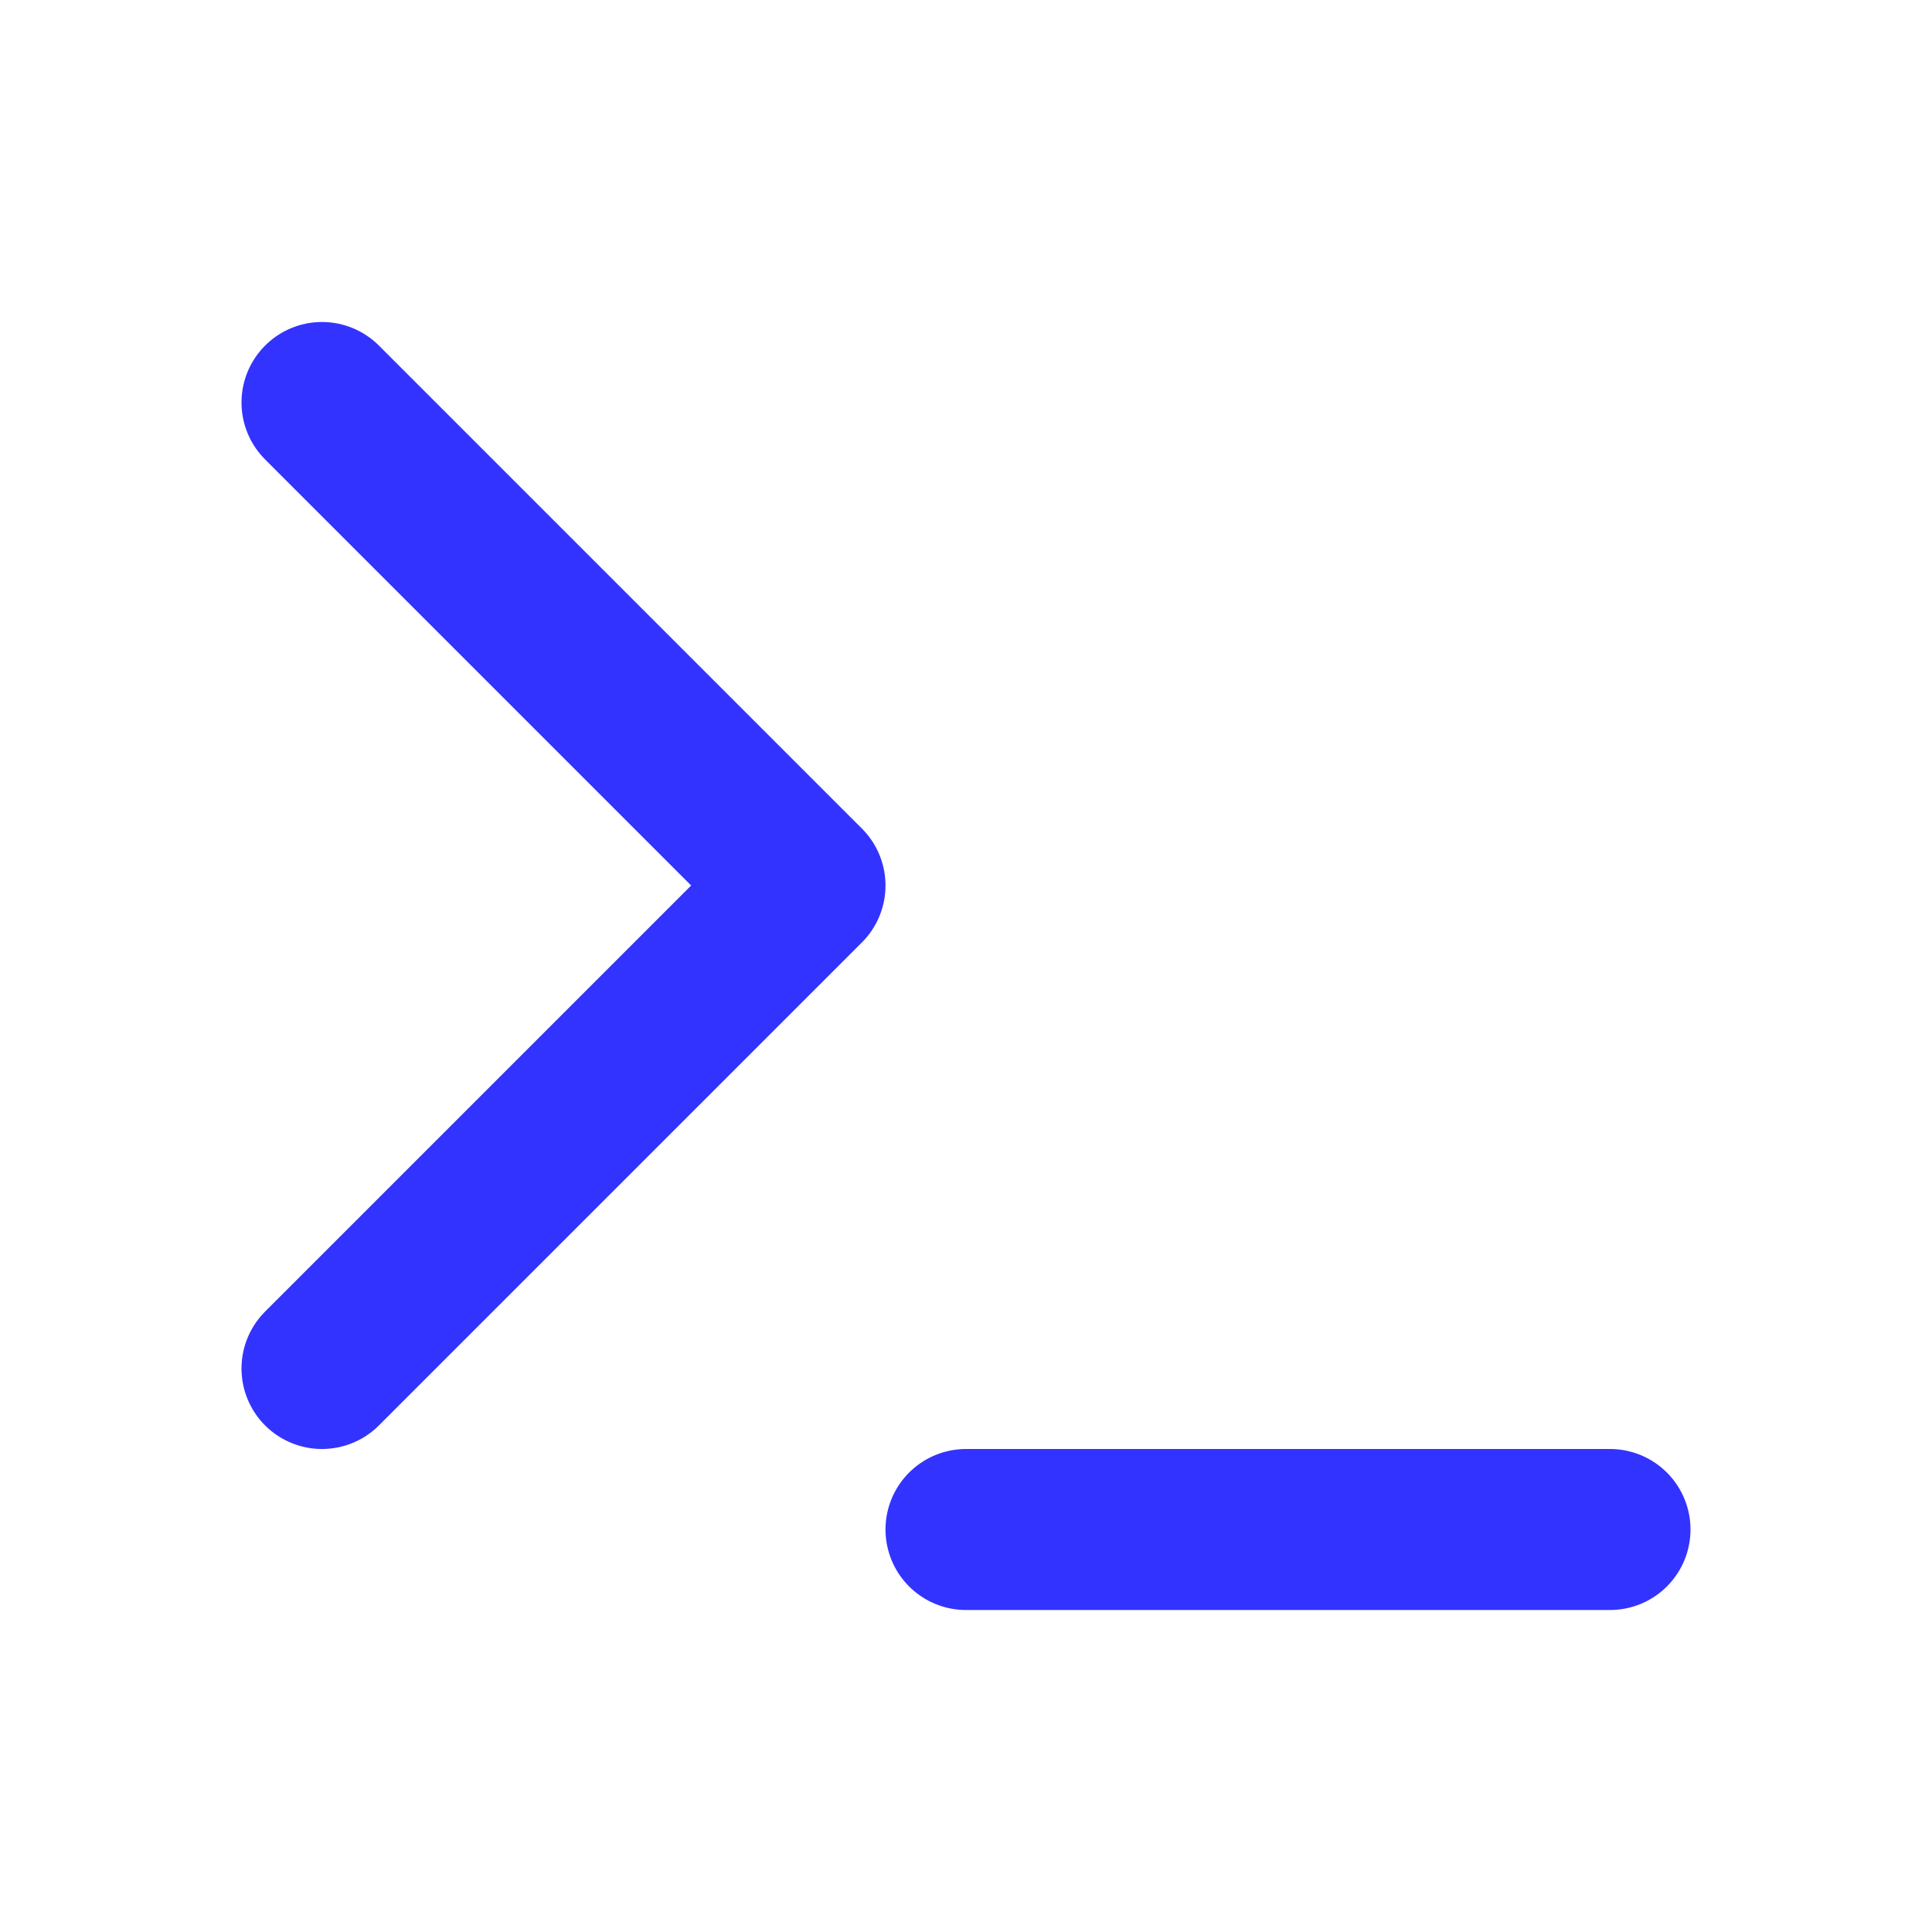
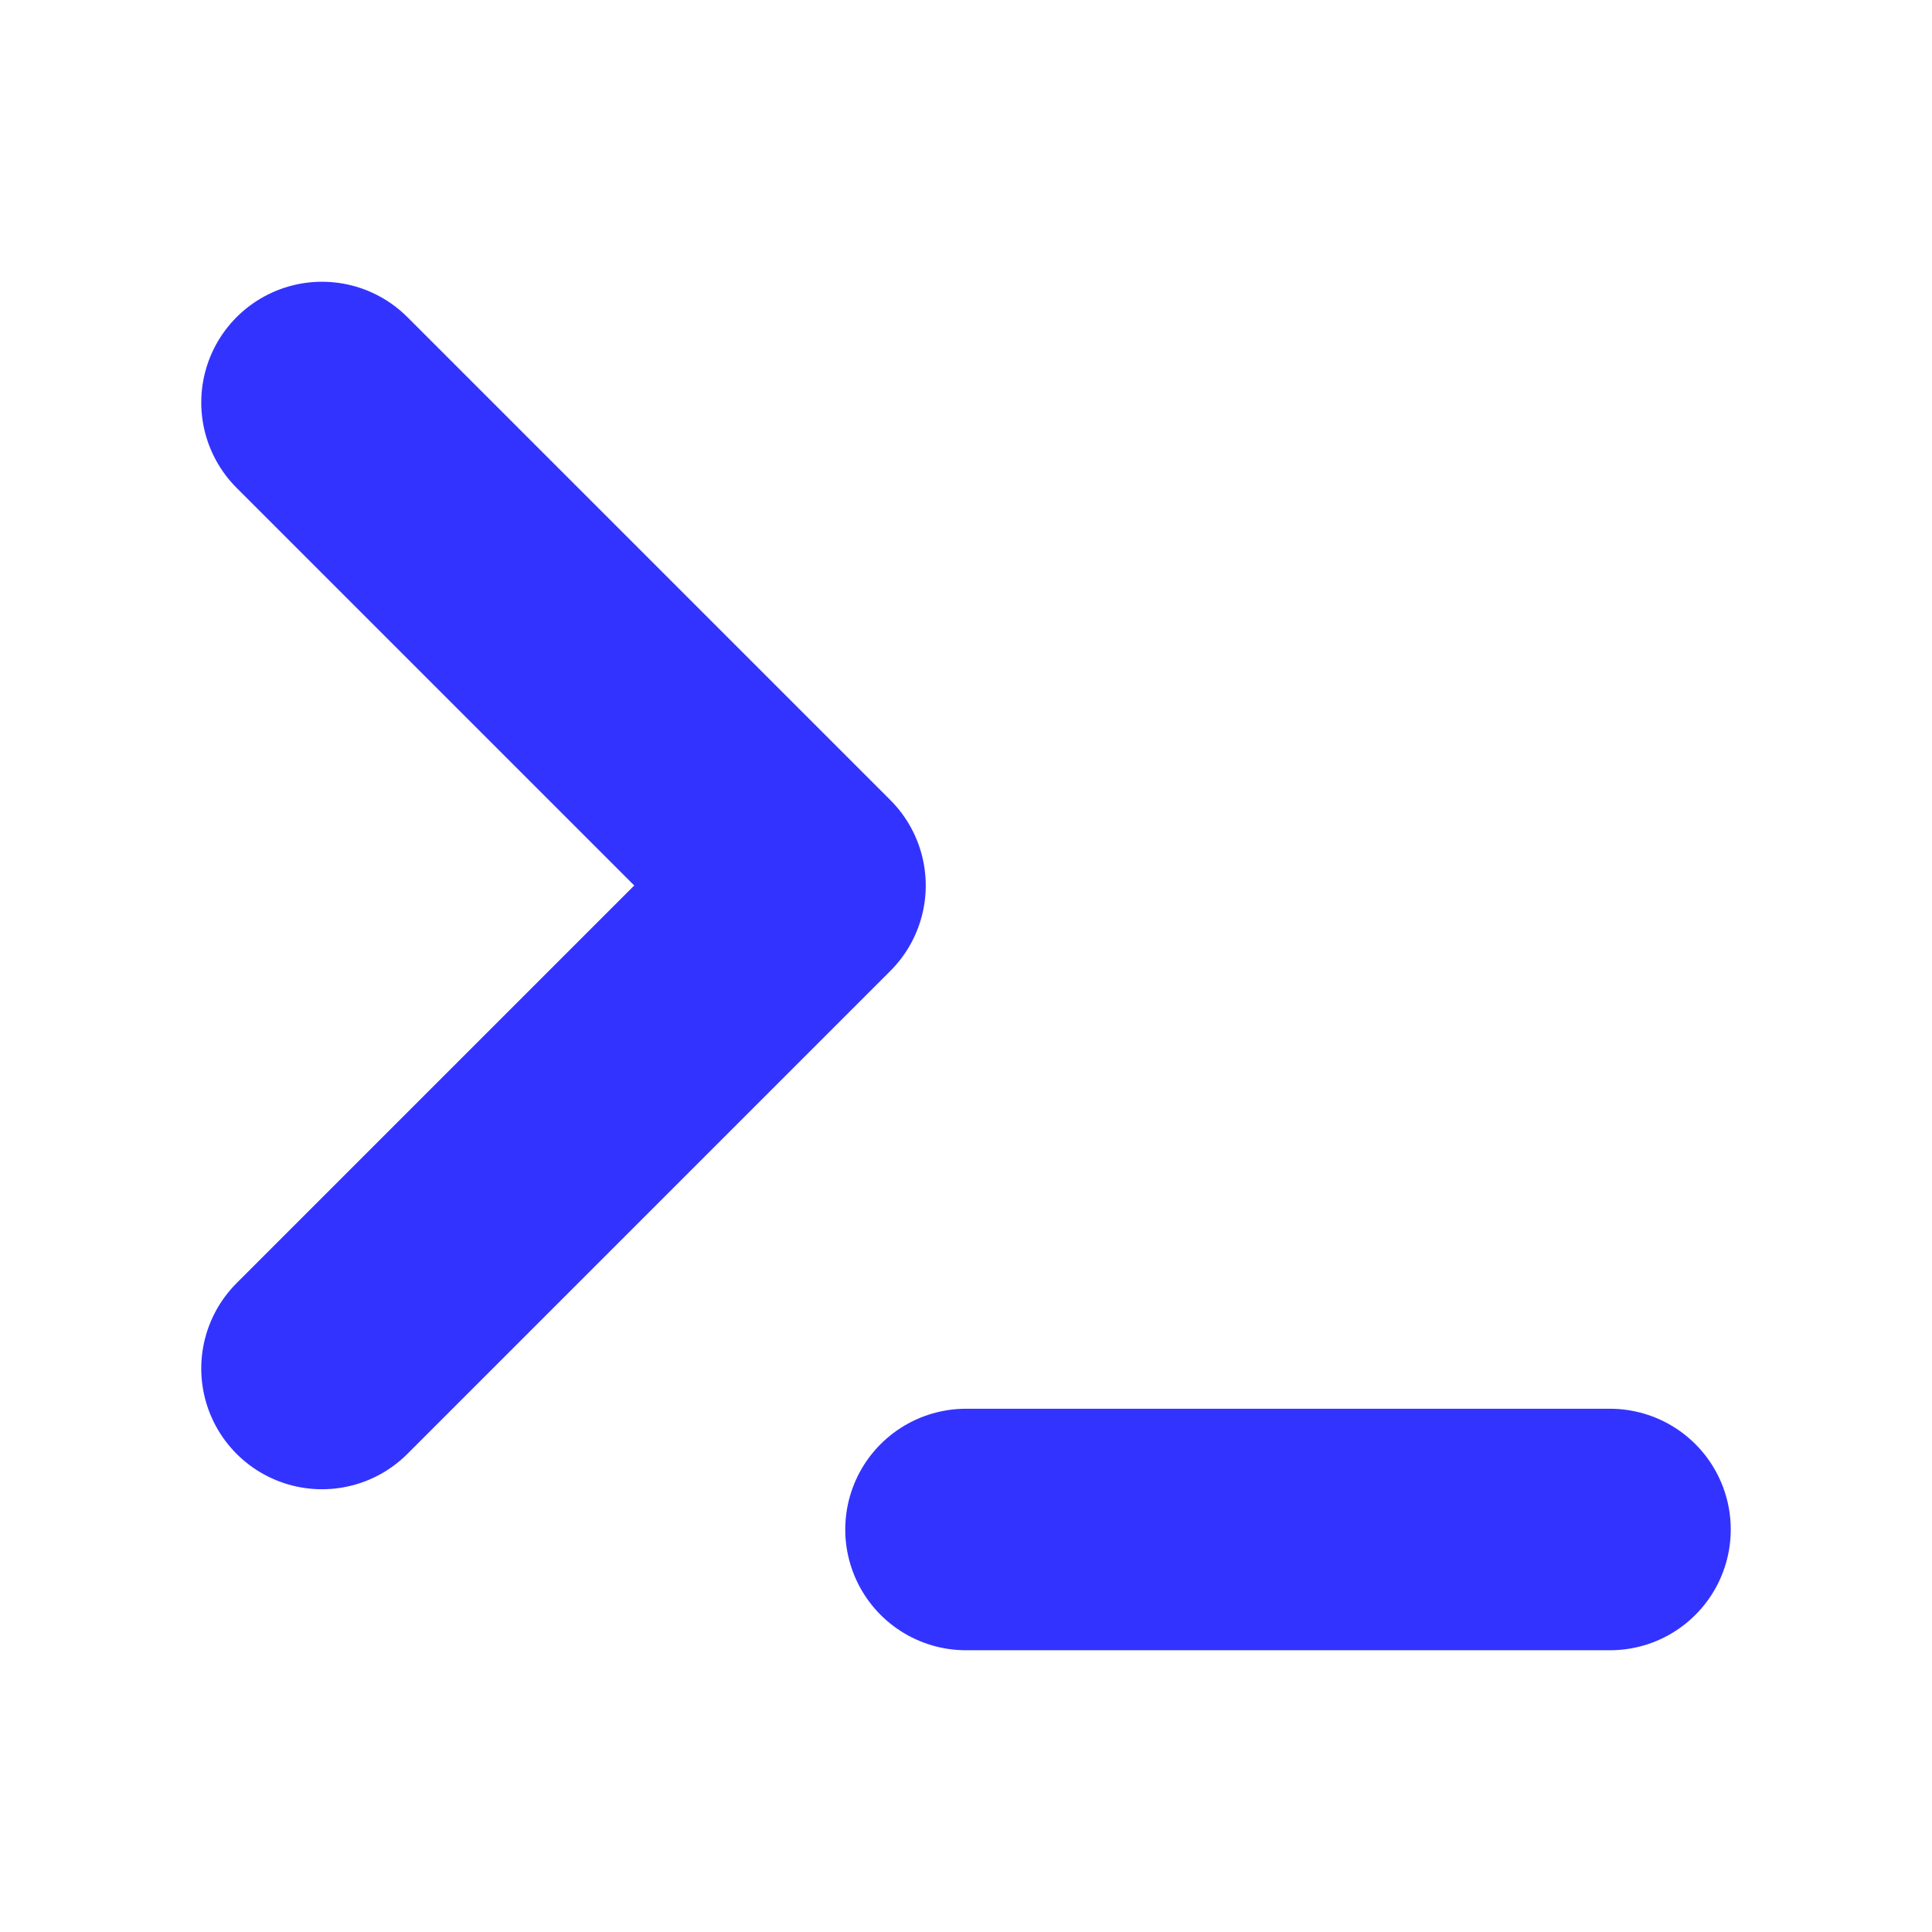
- <svg xmlns="http://www.w3.org/2000/svg" width="24" height="24" viewBox="0 0 24 24" fill="none" stroke="#3333ff" stroke-width="2" stroke-linecap="round" stroke-linejoin="round" class="lucide lucide-terminal-icon lucide-terminal">
+ <svg xmlns="http://www.w3.org/2000/svg" width="24" height="24" viewBox="0 0 24 24" fill="none" stroke="#3333ff" stroke-width="3" stroke-linecap="round" stroke-linejoin="round">
  <polyline points="4 17 10 11 4 5" />
  <line x1="12" x2="20" y1="19" y2="19" />
</svg>
